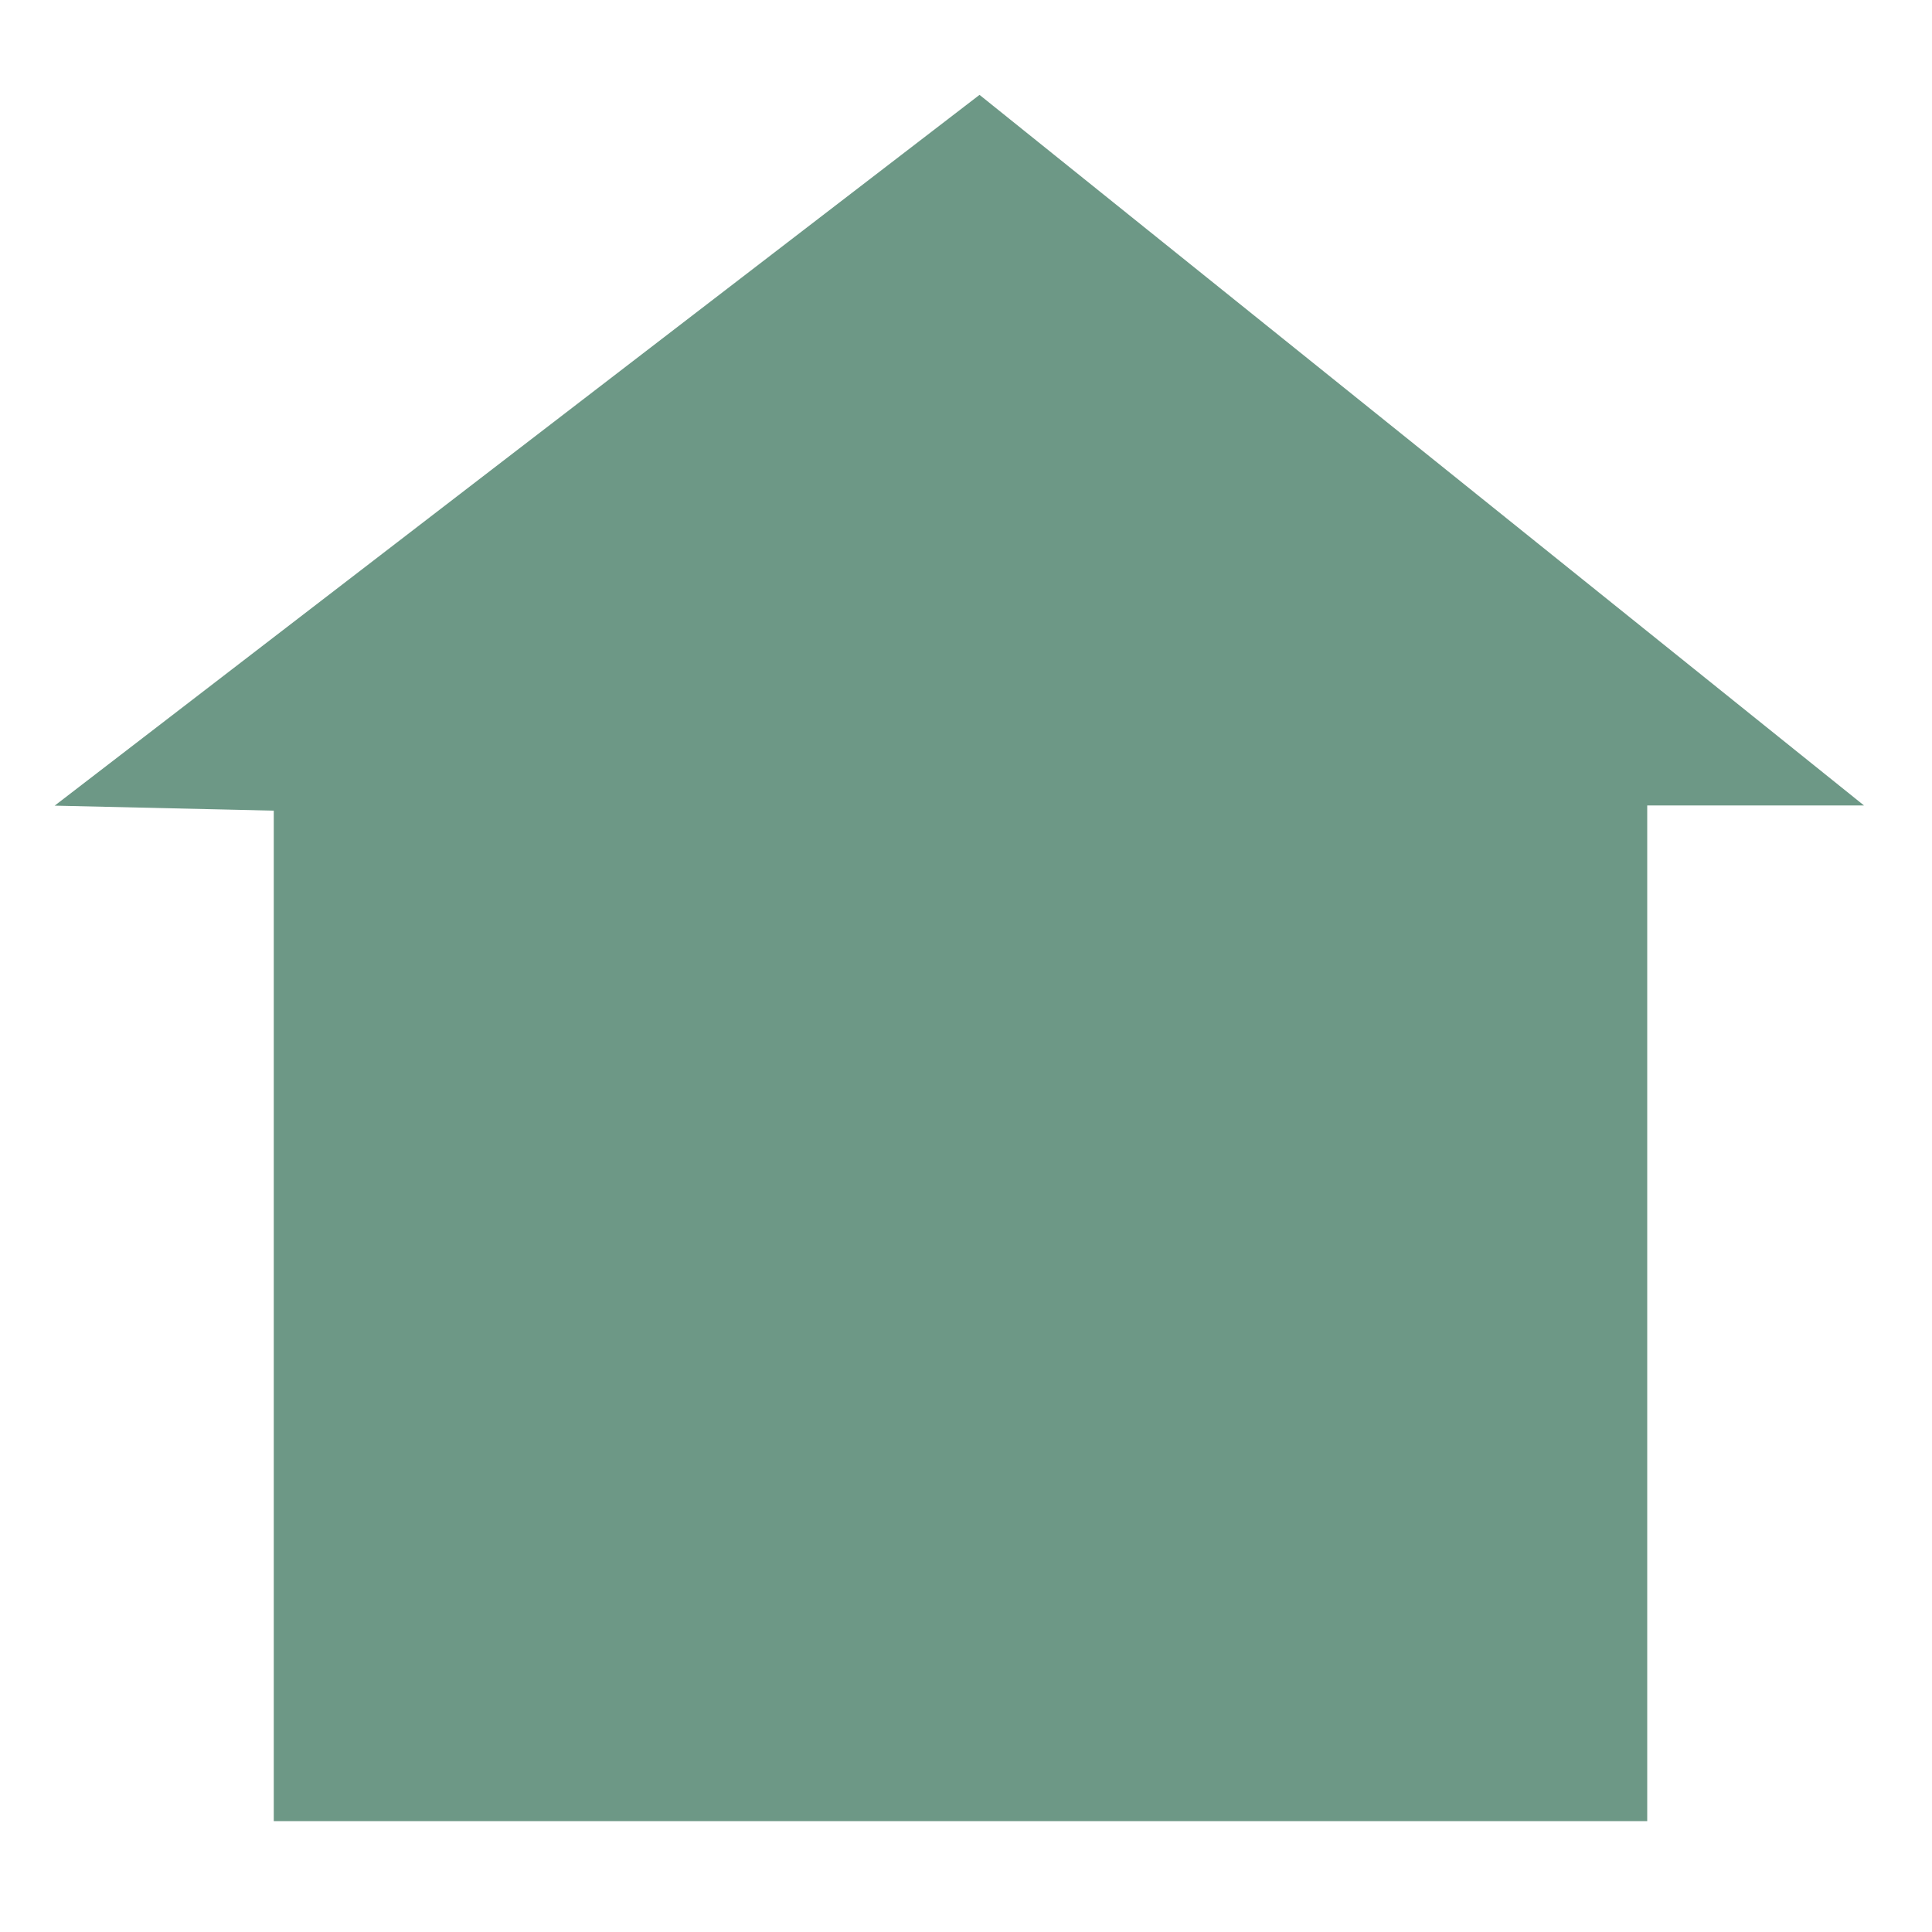
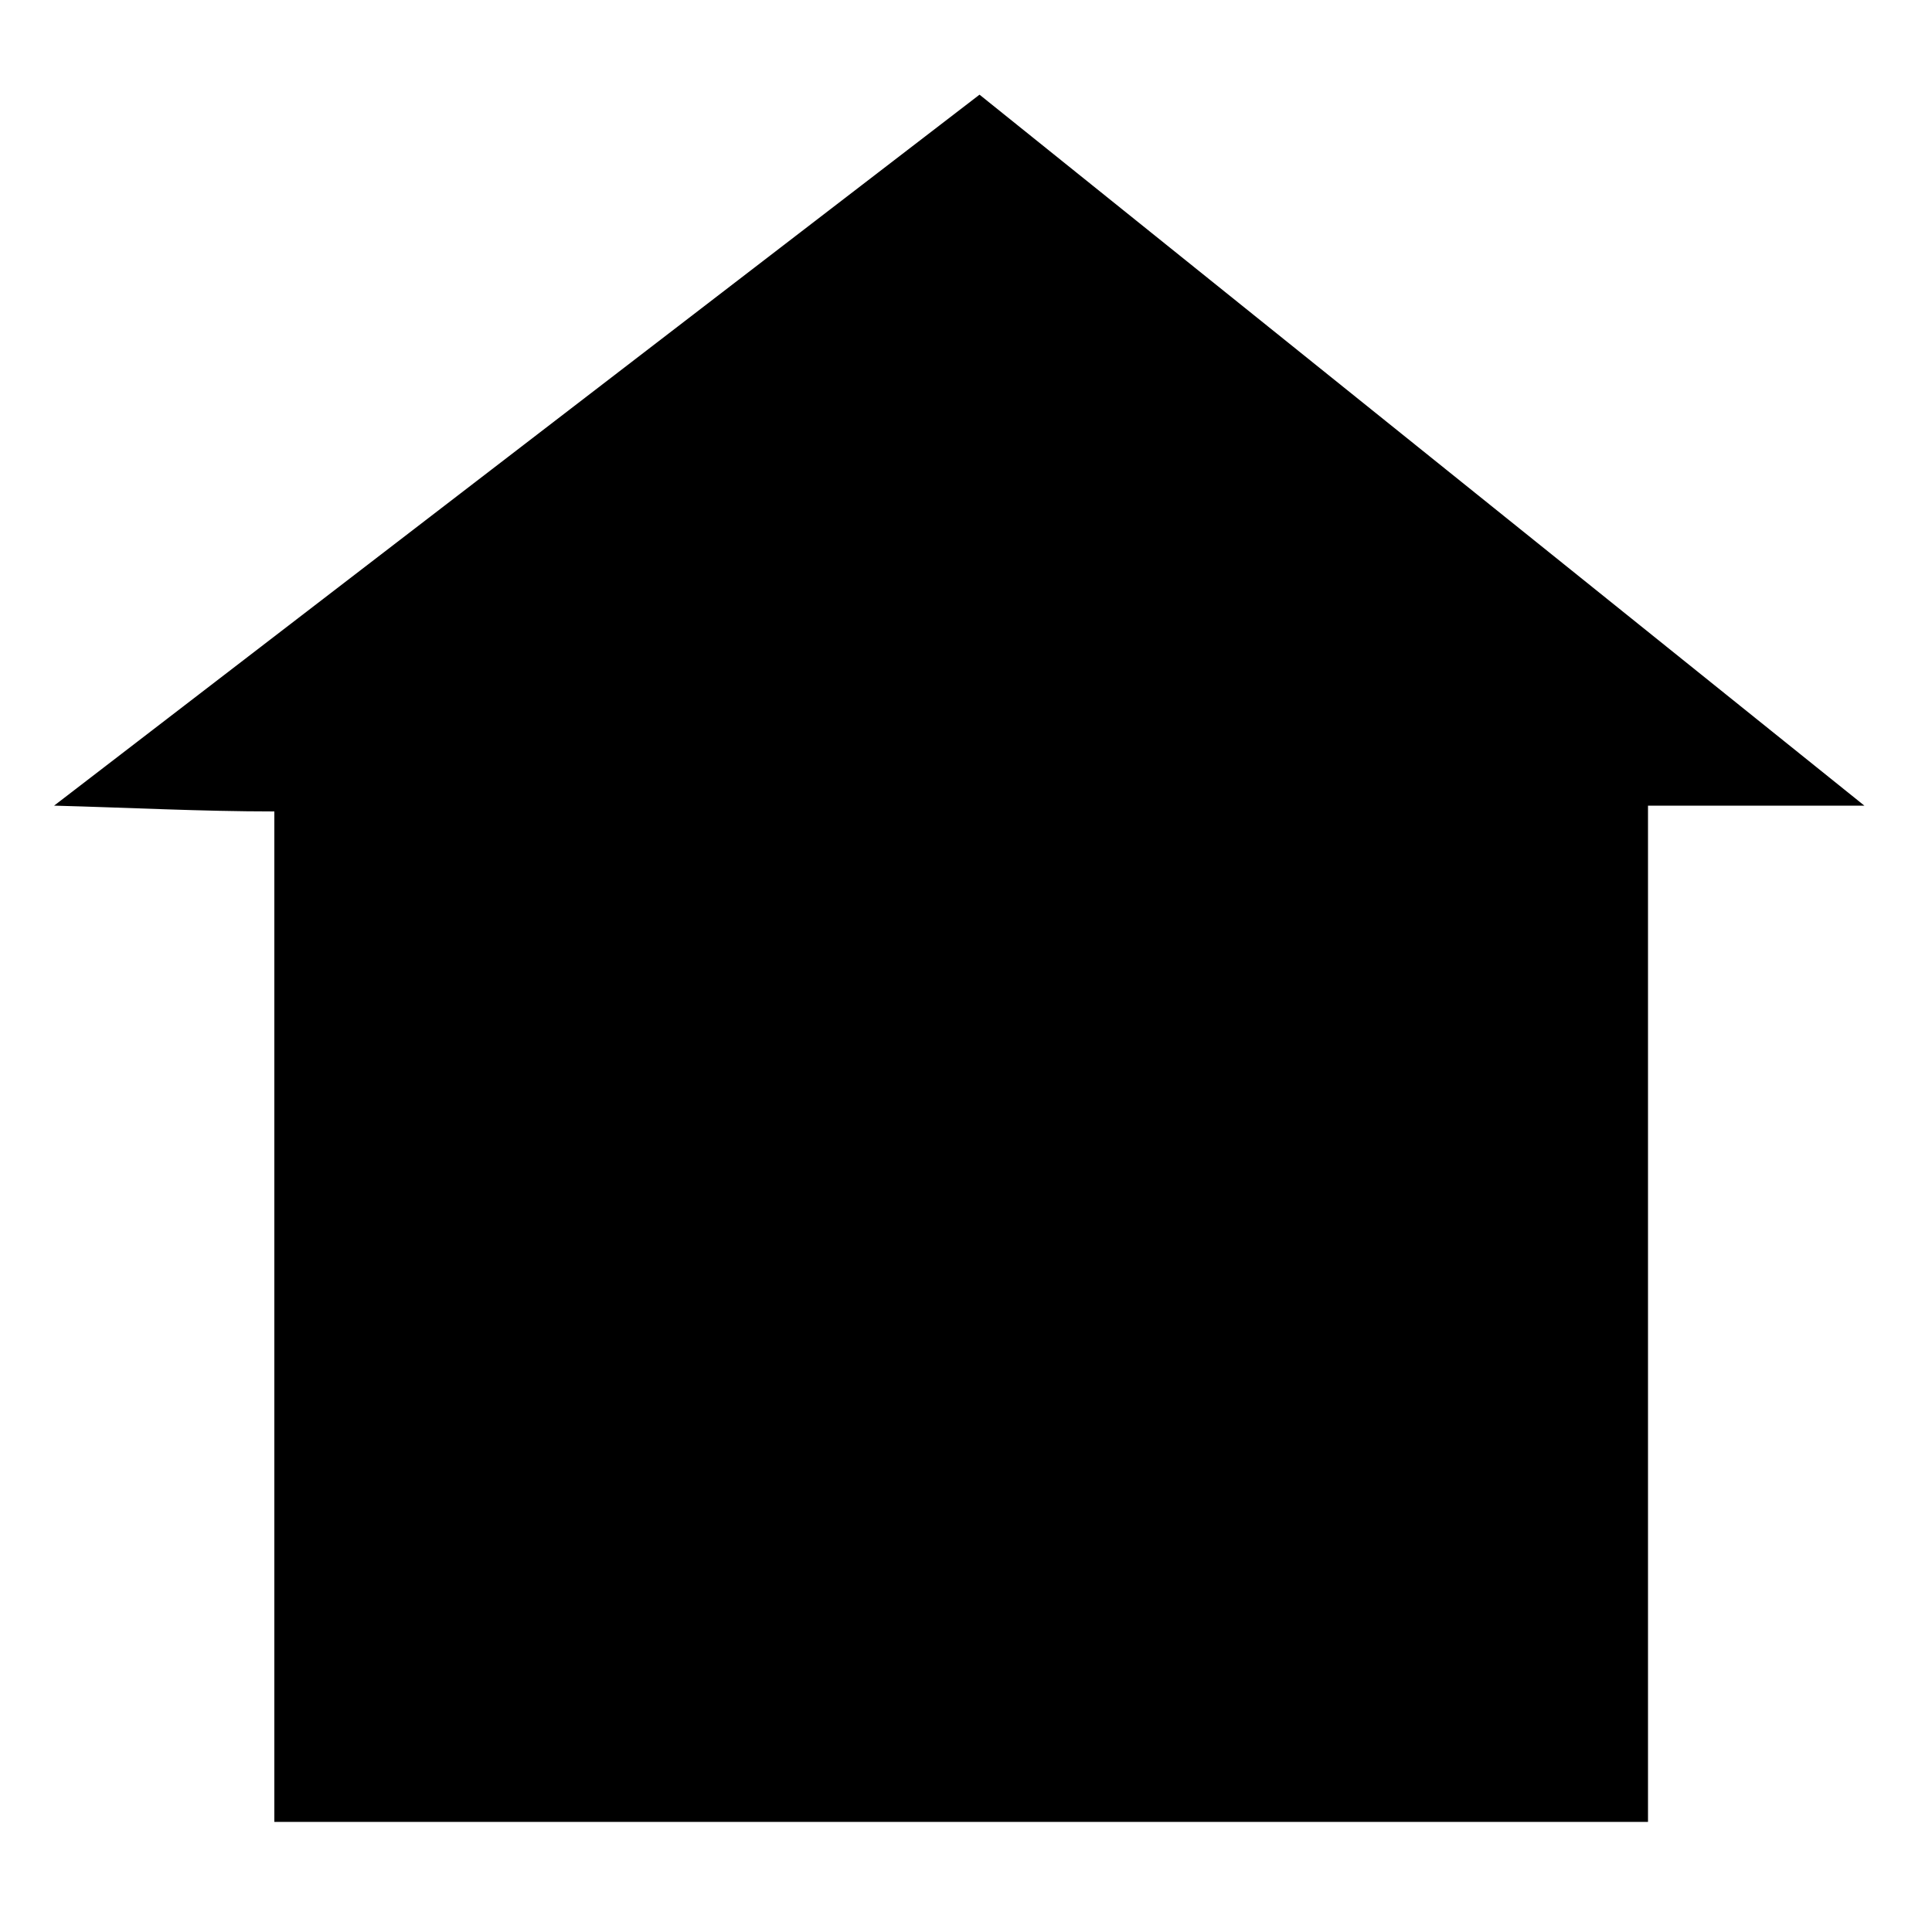
- <svg xmlns="http://www.w3.org/2000/svg" id="Layer_2" viewBox="0 0 100 100">
+ <svg xmlns="http://www.w3.org/2000/svg" id="Layer_2" data-name="Layer 2" version="1.1" viewBox="0 0 100 100">
  <defs>
-     <style>.cls-1{fill:#6d9886;}</style>
+     <style>
+       .cls-1 {
+         fill: #000;
+         stroke-width: 0px;
+       }
+     </style>
  </defs>
-   <path class="cls-1" d="M2.83,41.7C18.78,29.43,34.74,17.17,50.7,4.91c15.26,12.26,30.52,24.52,45.78,36.78h-11.22v52.57H14.17V41.96c-3.78-.09-7.57-.17-11.35-.26Z" />
+   <path class="cls-1" d="M2.8,41.7c16-12.3,31.9-24.5,47.9-36.8,15.3,12.3,30.5,24.5,45.8,36.8h-11.2v52.6H14.2v-52.3c-3.8,0-7.6-.2-11.4-.3h0Z" />
</svg>
